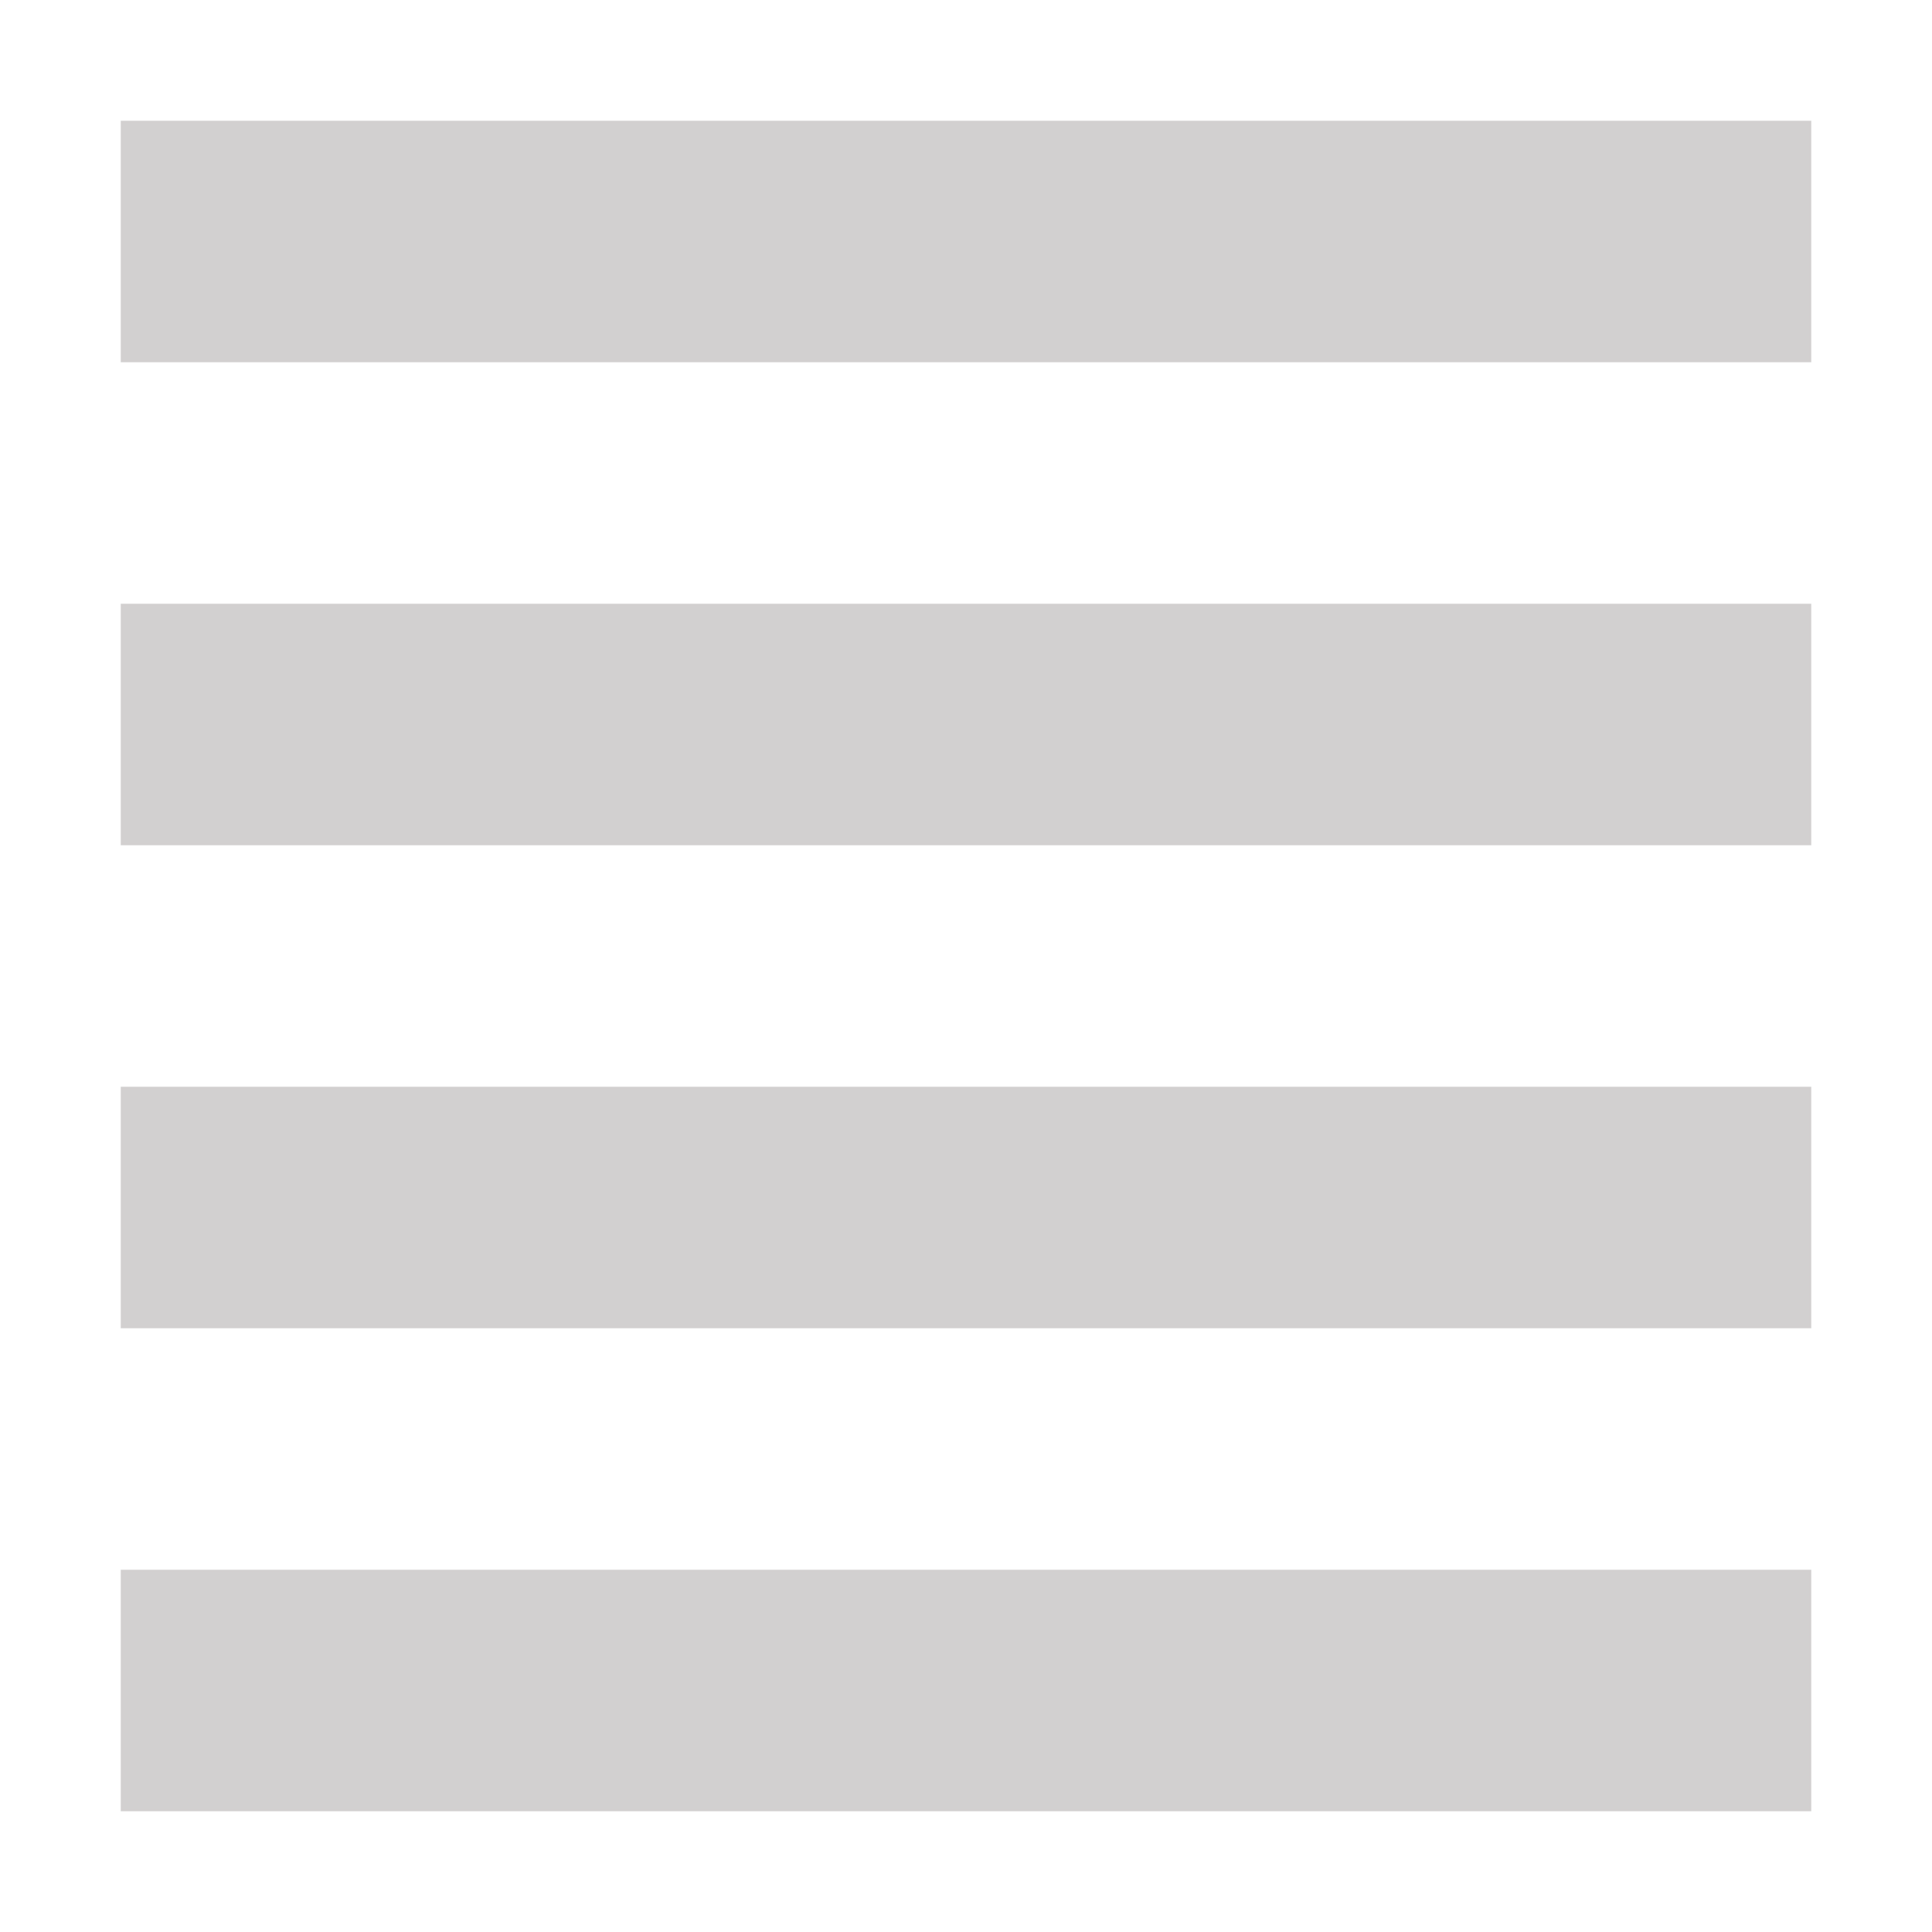
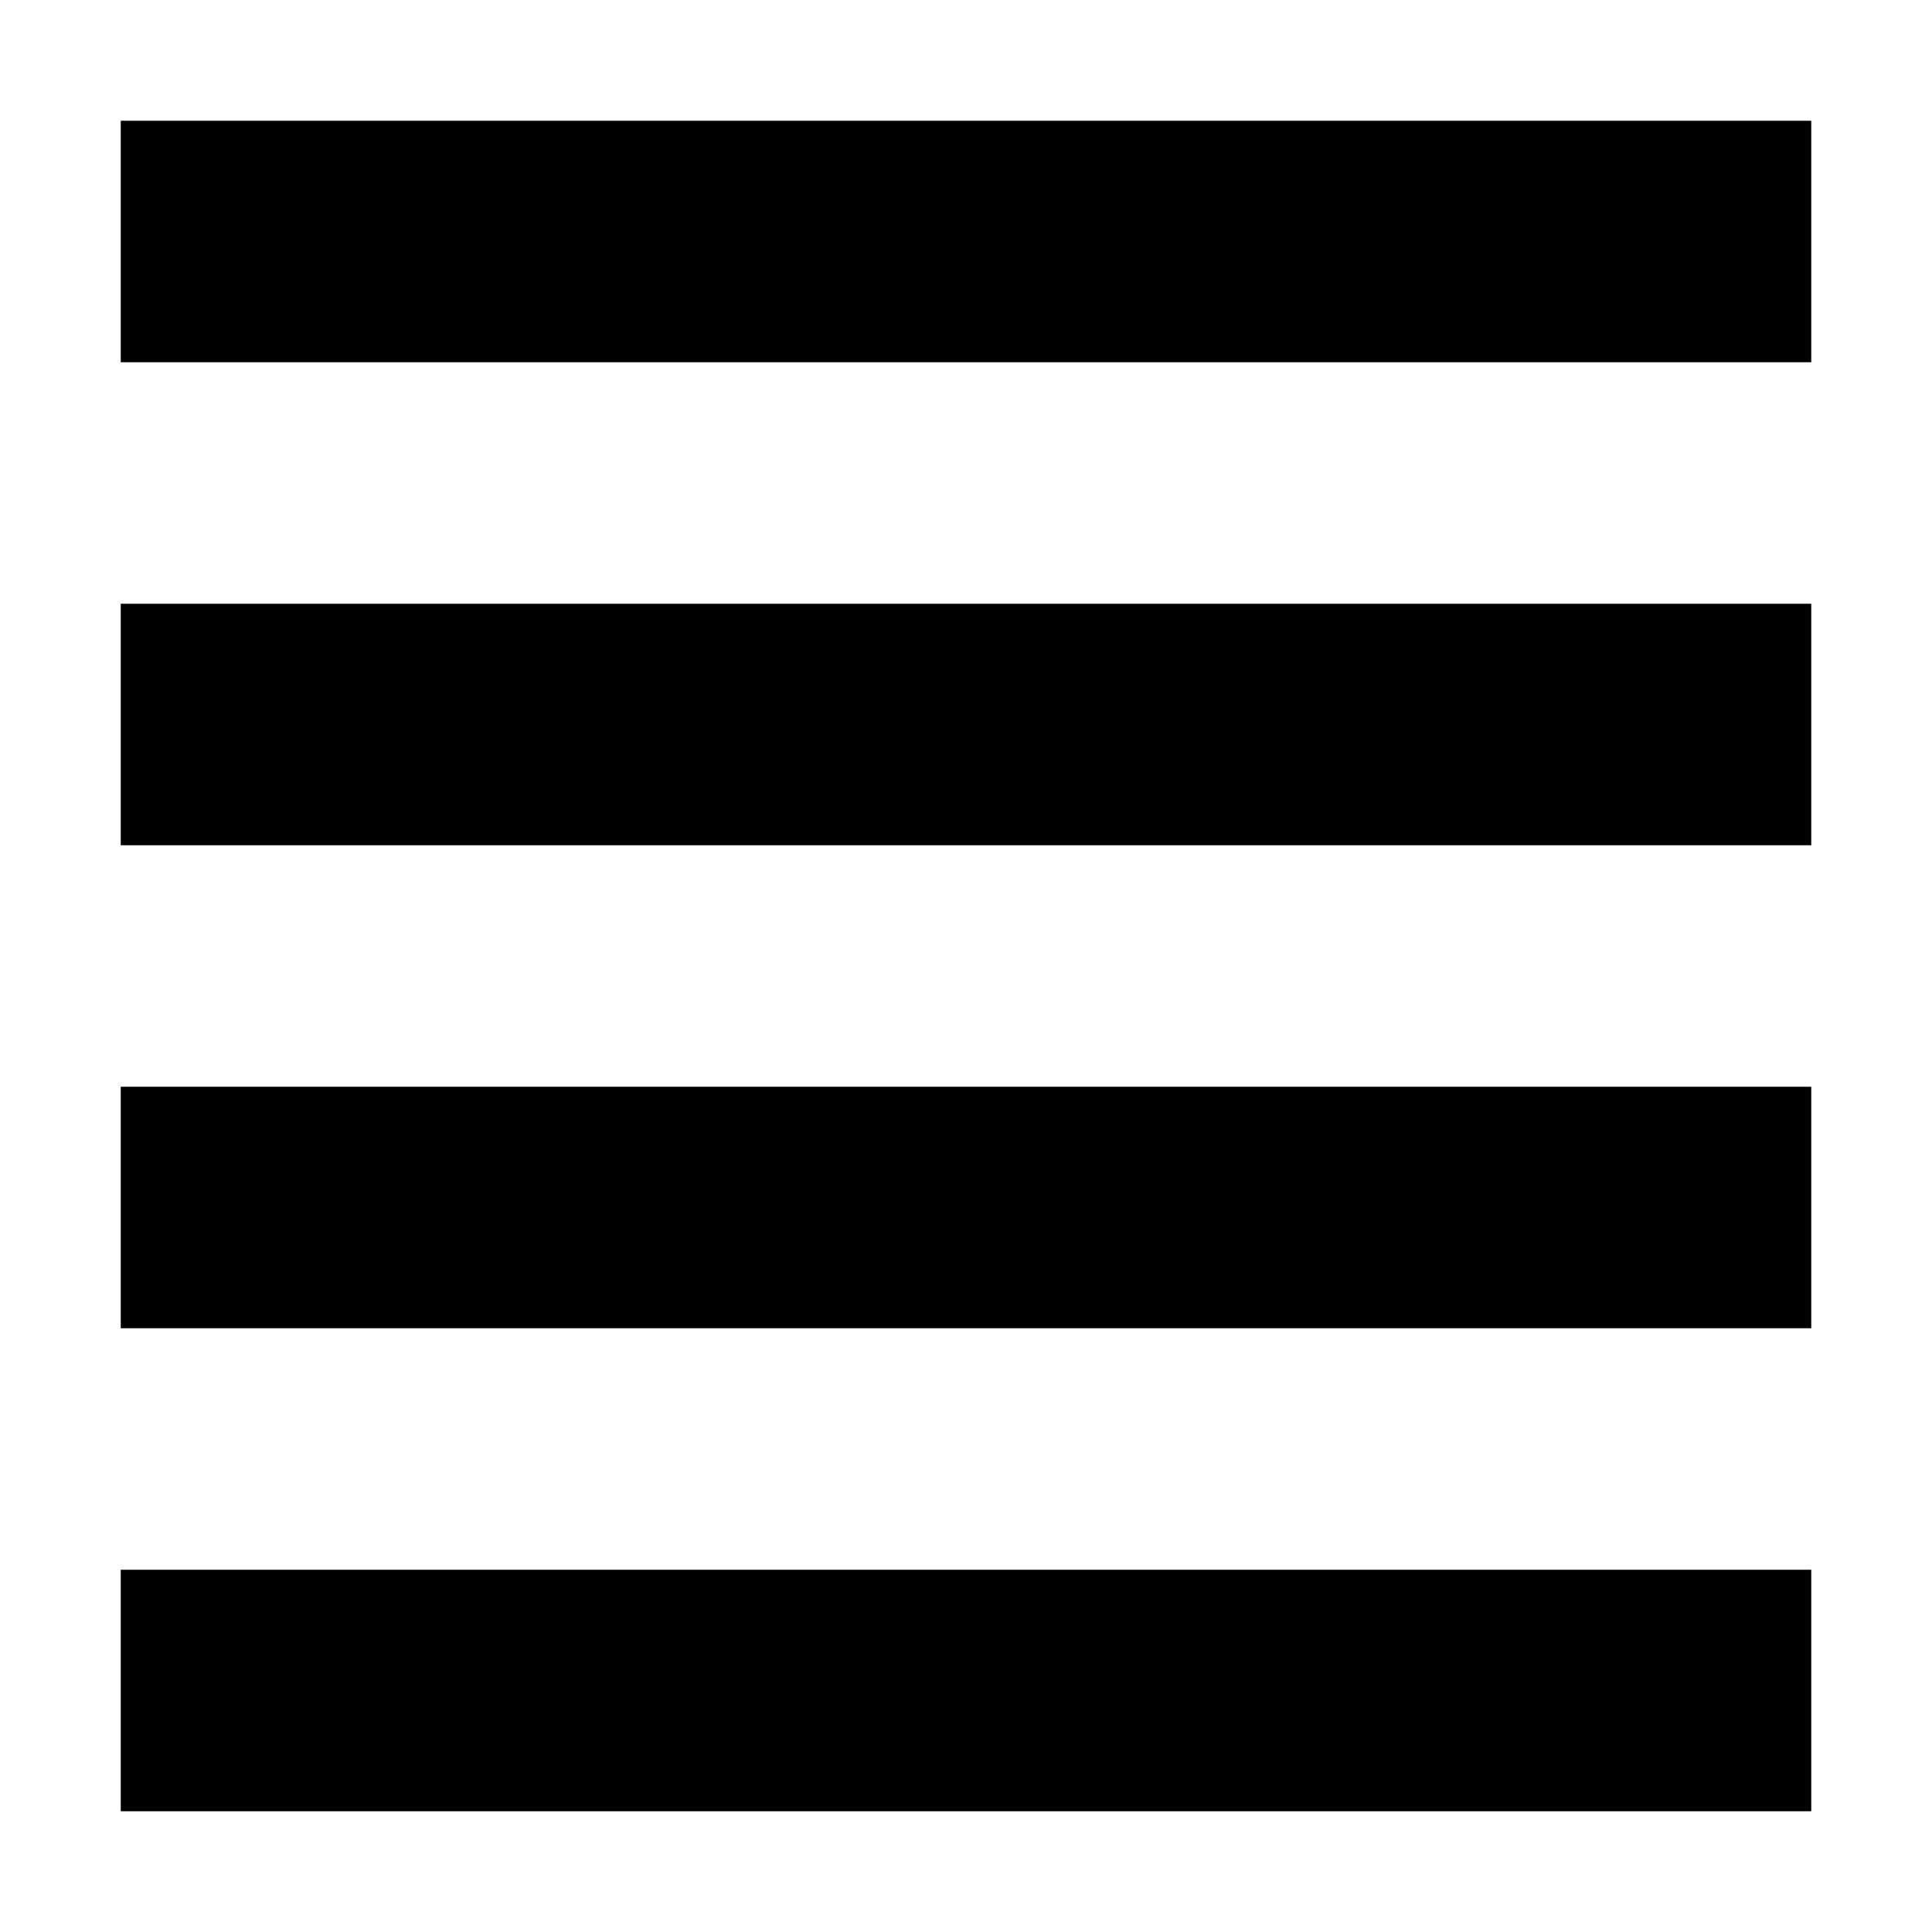
<svg xmlns="http://www.w3.org/2000/svg" width="800px" height="800px" viewBox="0 0 16 16" fill="none">
  <g id="SVGRepo_bgCarrier" stroke-width="0" />
  <g id="SVGRepo_tracerCarrier" stroke-linecap="round" stroke-linejoin="round" />
  <g id="SVGRepo_iconCarrier">
-     <path d="M1 5H15V7H1V5Z" fill="#d2d0d0" />
-     <path d="M1 9H15V11H1V9Z" fill="#d2d0d0" />
-     <path d="M1 13H15V15H1V13Z" fill="#d2d0d0" />
-     <path d="M1 1H15V3H1V1Z" fill="#d2d0d0" />
+     <path d="M1 5H15V7H1V5Z" fill="#000000" />
+     <path d="M1 9H15V11H1V9Z" fill="#000000" />
+     <path d="M1 13H15V15H1V13Z" fill="#000000" />
+     <path d="M1 1H15V3H1V1Z" fill="#000000" />
  </g>
</svg>
